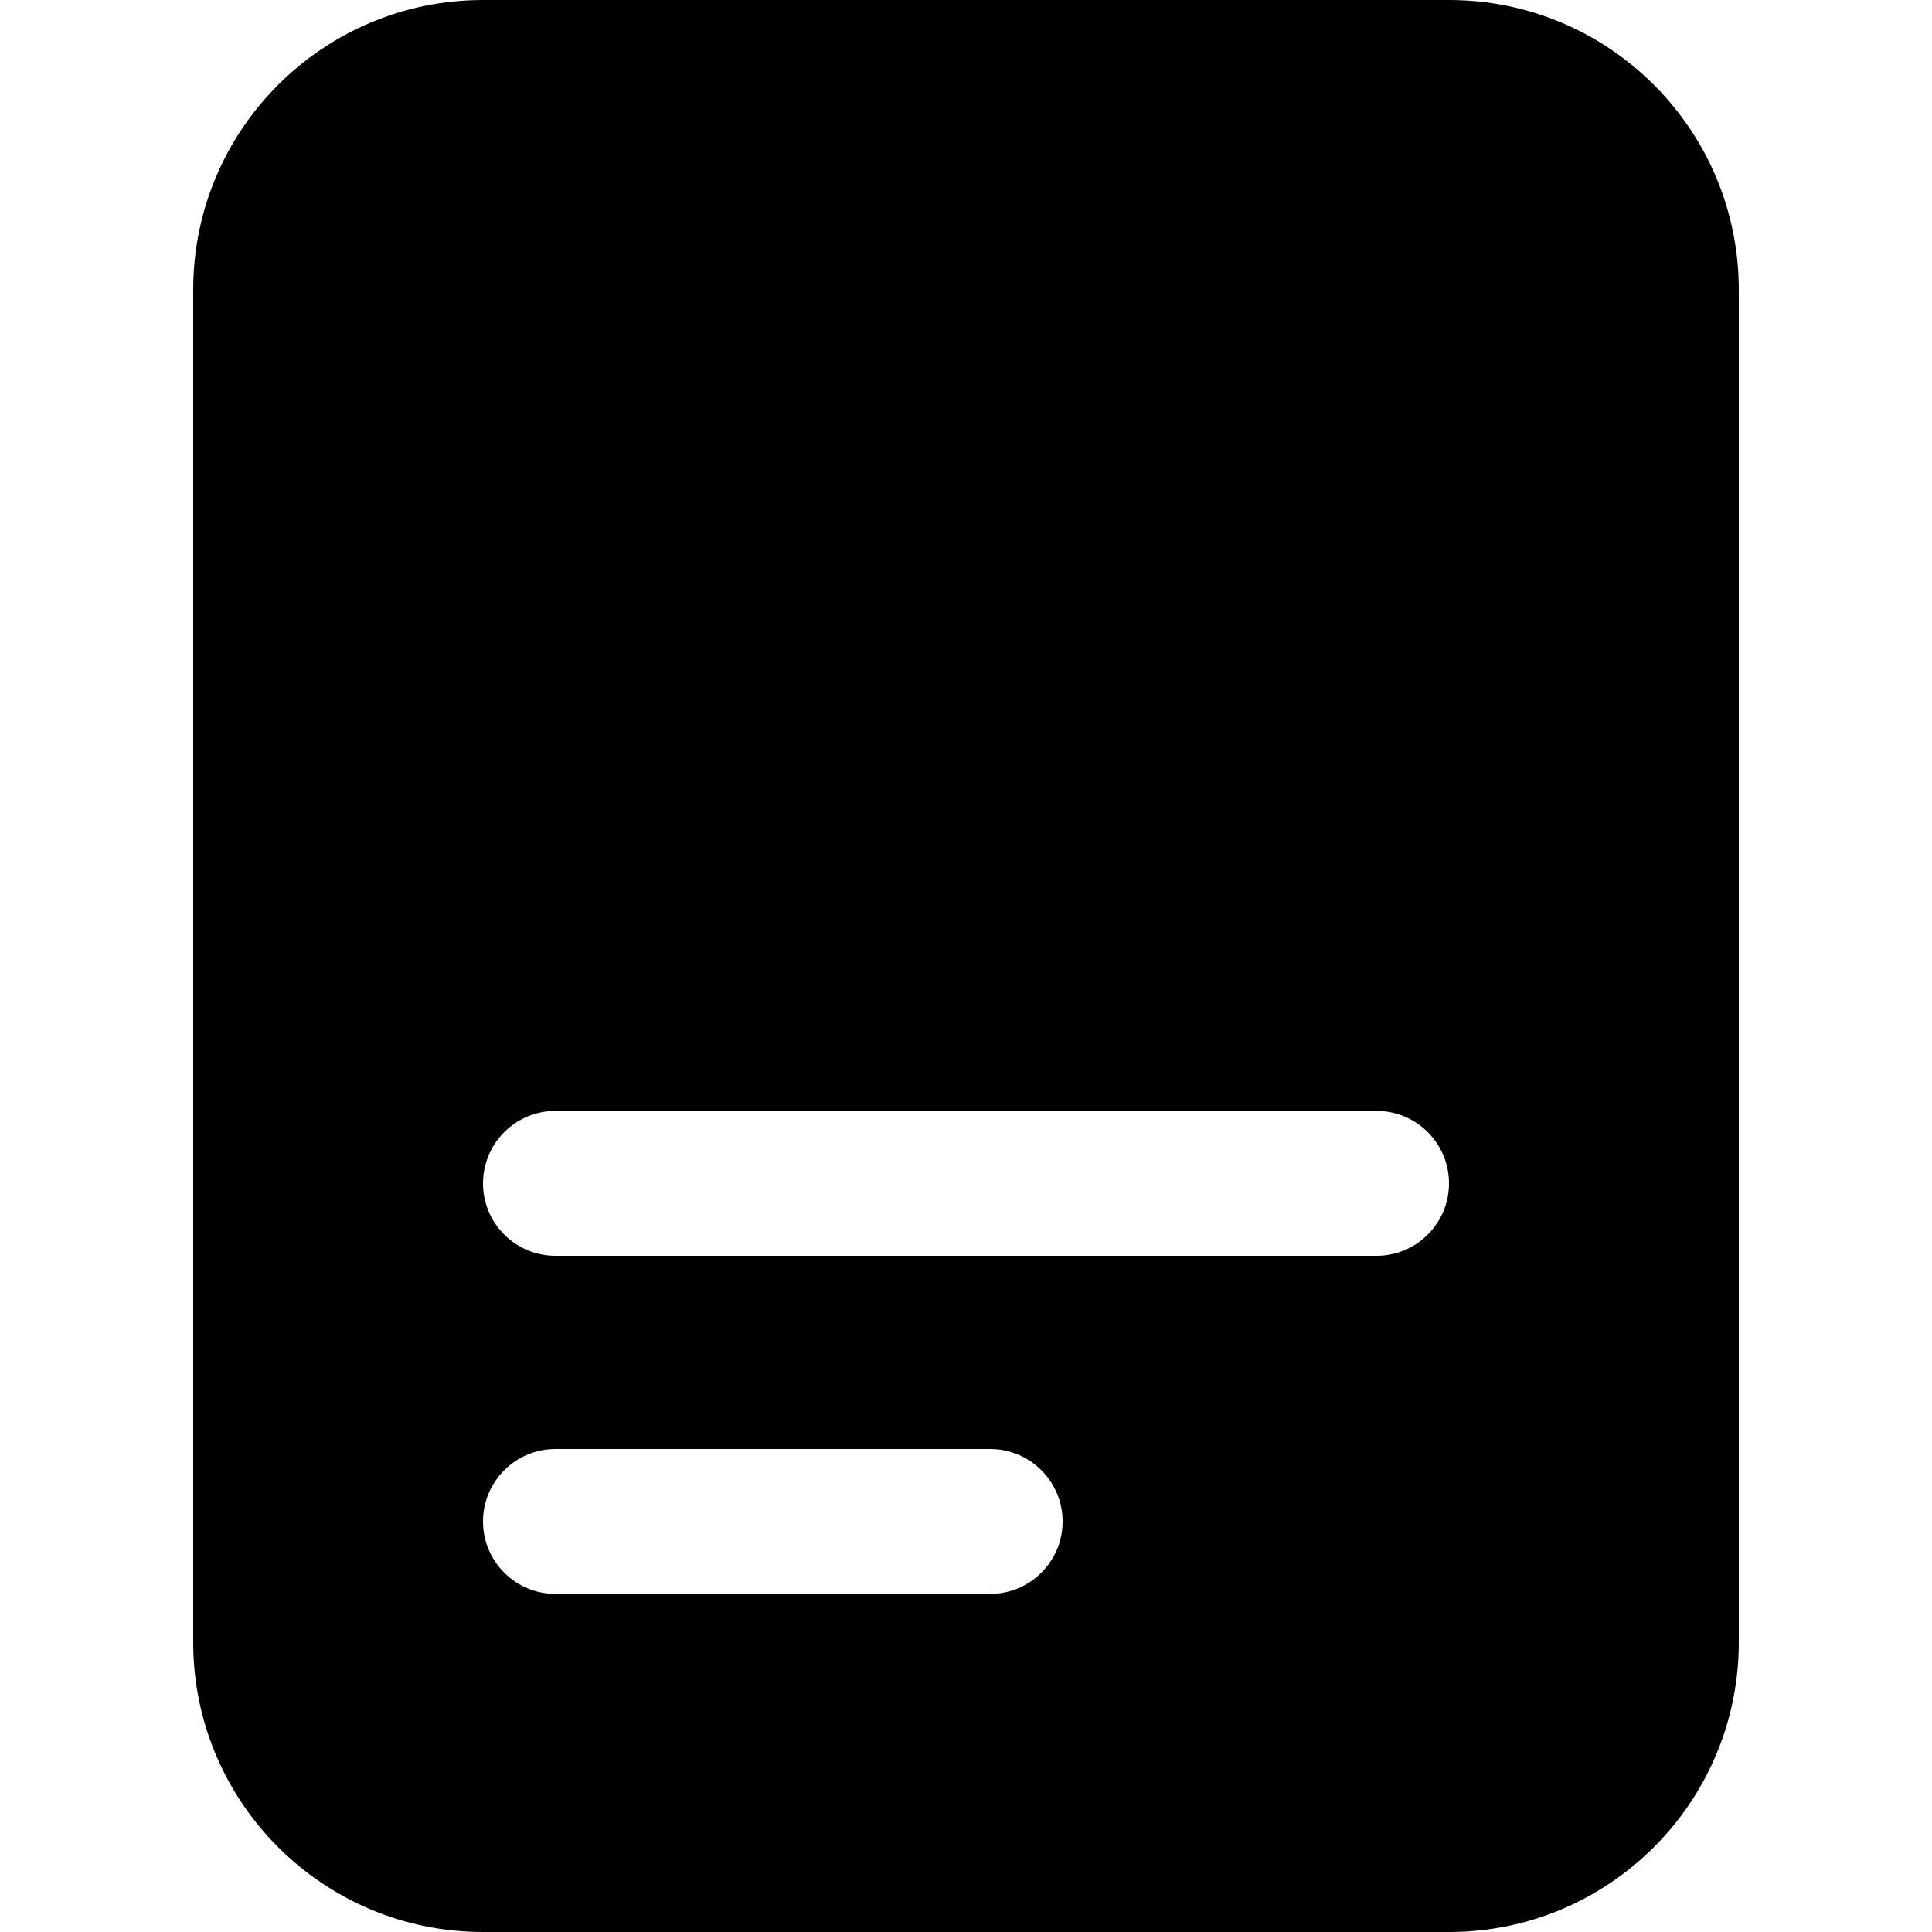
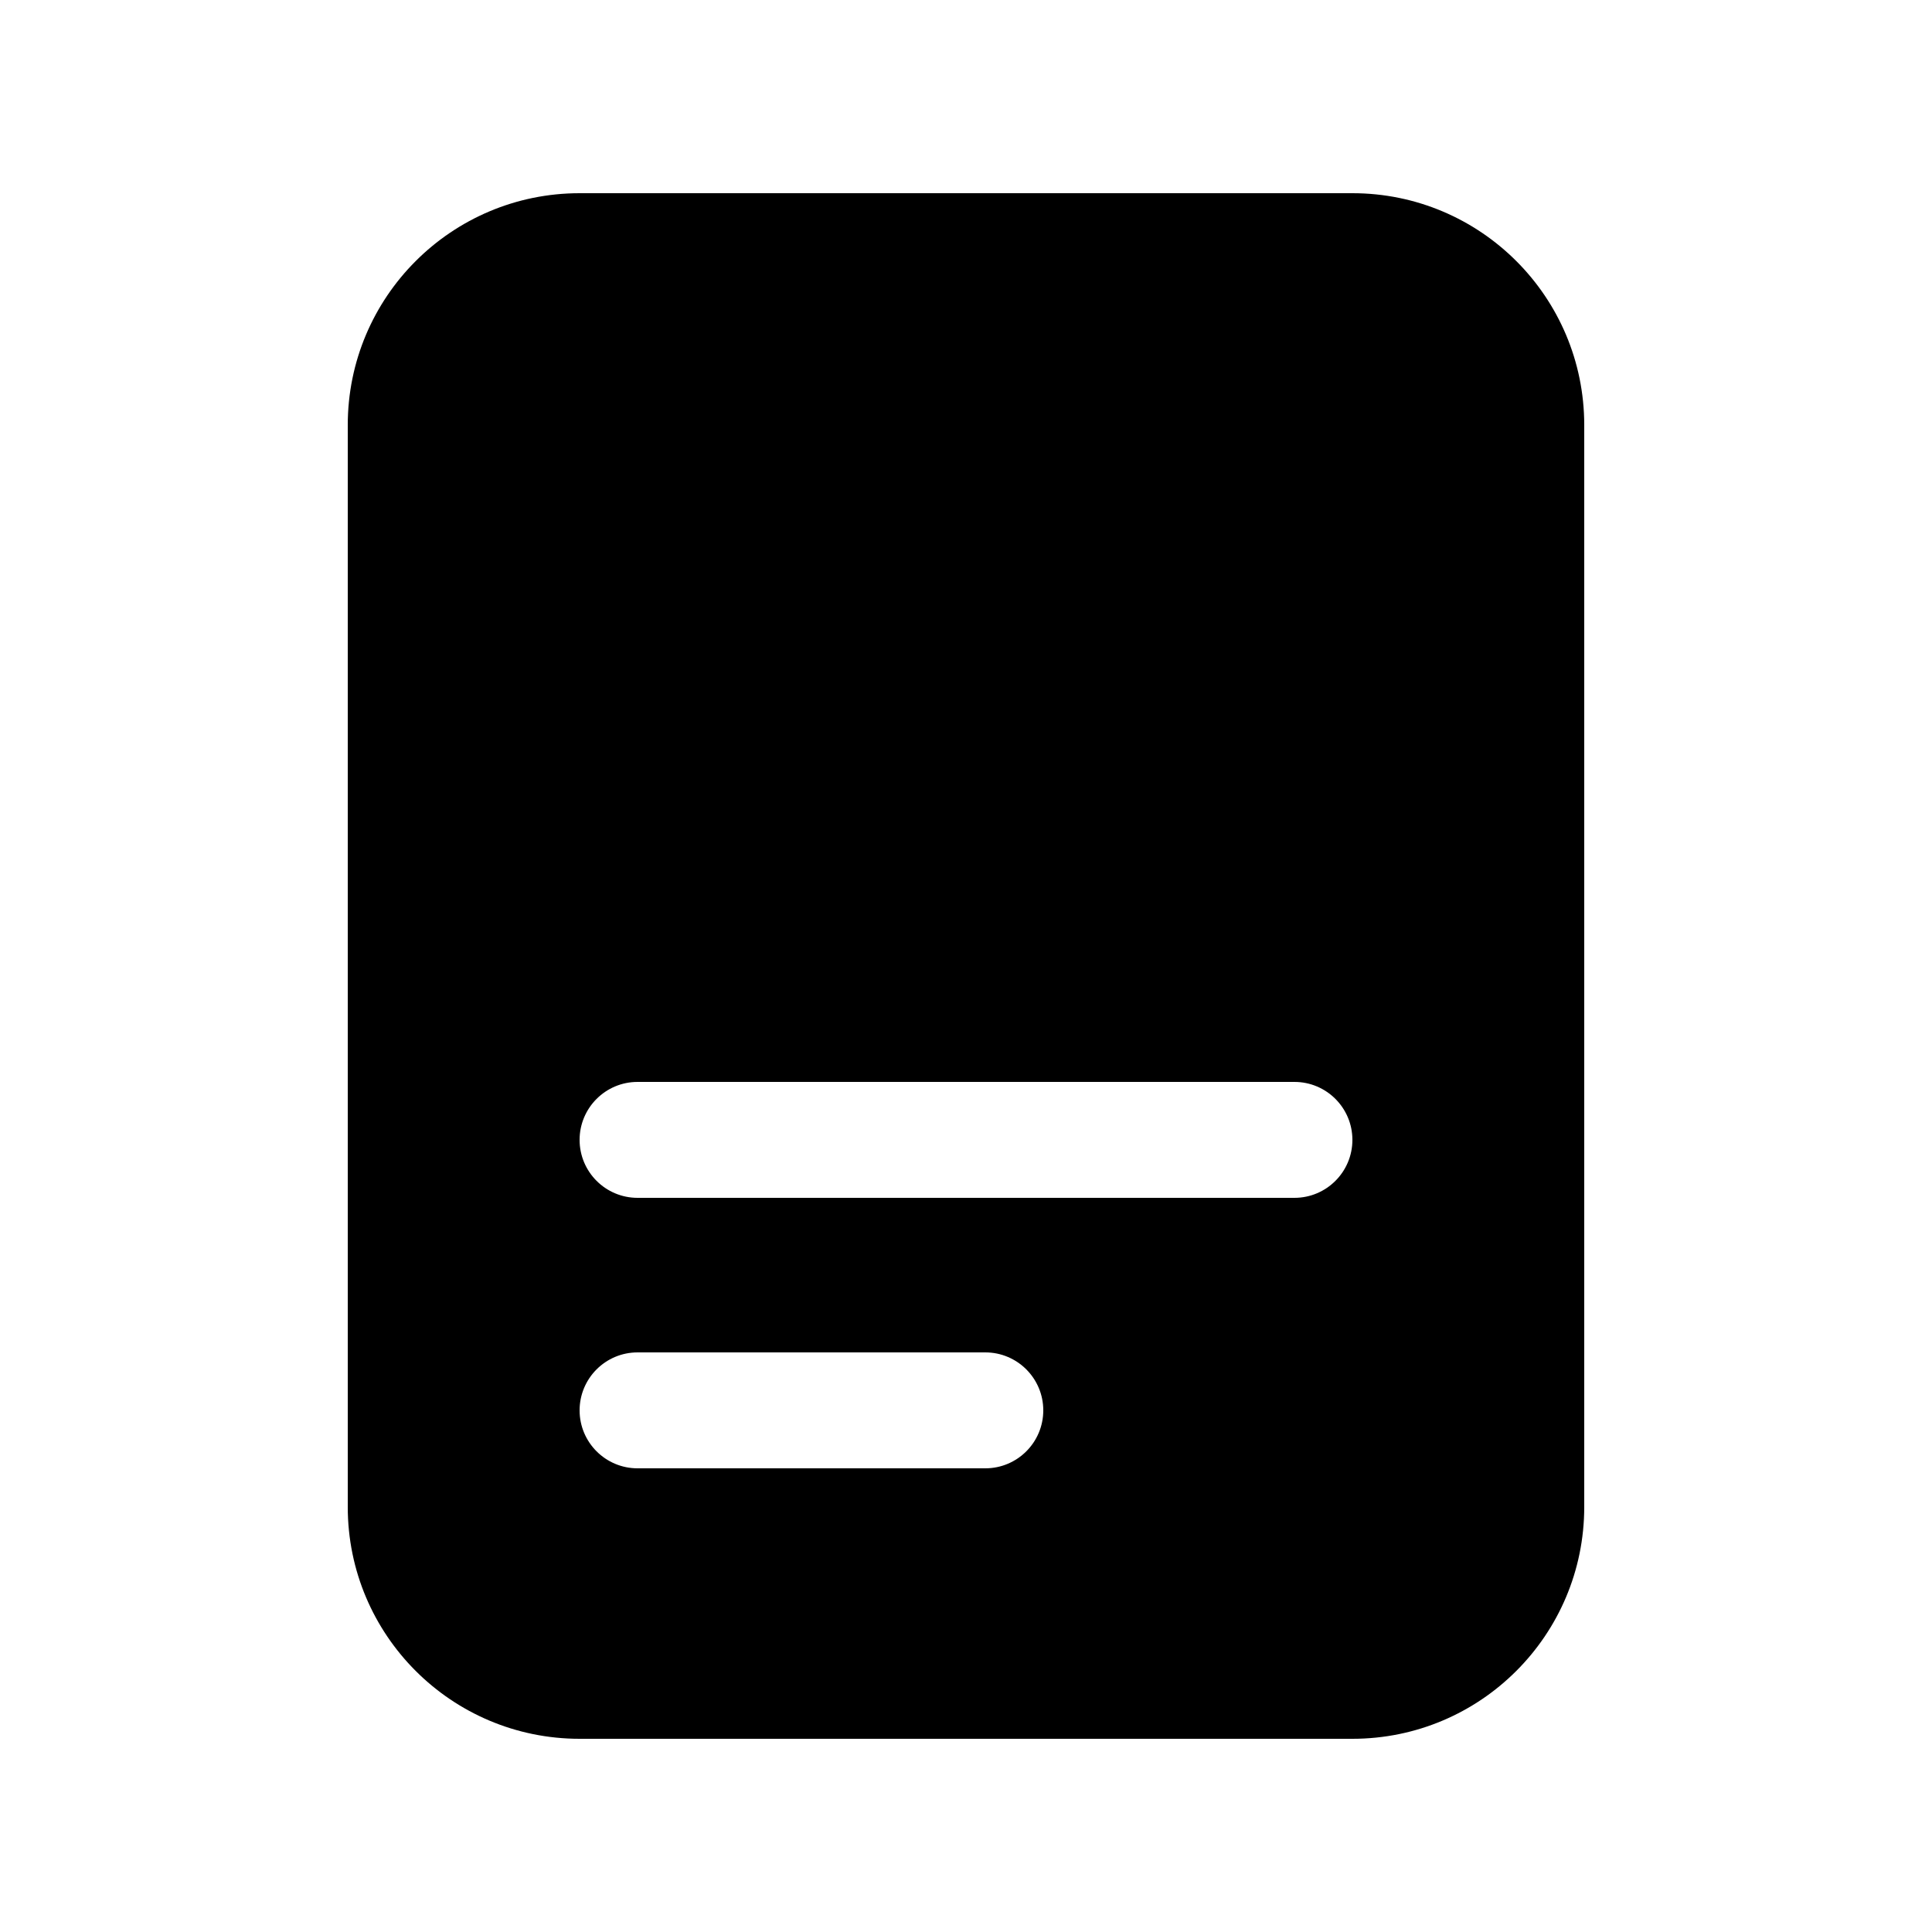
- <svg xmlns="http://www.w3.org/2000/svg" width="20" height="20" viewBox="0 0 20 20" fill="none">
-   <path fill-rule="evenodd" clip-rule="evenodd" d="M2 3C2 1.343 3.343 0 5 0H15C16.657 0 18 1.343 18 3V17C18 18.657 16.657 20 15 20H5C3.343 20 2 18.657 2 17V3ZM5 12.25C5 11.836 5.336 11.5 5.75 11.5H14.25C14.664 11.5 15 11.836 15 12.25C15 12.664 14.664 13 14.25 13H5.75C5.336 13 5 12.664 5 12.25ZM5.75 15C5.336 15 5 15.336 5 15.75C5 16.164 5.336 16.5 5.75 16.5H10.25C10.664 16.5 11 16.164 11 15.75C11 15.336 10.664 15 10.25 15H5.75Z" fill="black" />
+ <svg xmlns="http://www.w3.org/2000/svg" width="25" height="25" viewBox="0 0 25 25" fill="none">
+   <path fill-rule="evenodd" clip-rule="evenodd" d="M4.5 5.5C4.5 3.843 5.843 2.5 7.5 2.5H17.5C19.157 2.5 20.5 3.843 20.5 5.5V19.5C20.5 21.157 19.157 22.5 17.5 22.5H7.5C5.843 22.5 4.5 21.157 4.5 19.5V5.5ZM7.5 14.75C7.5 14.336 7.836 14 8.25 14H16.75C17.164 14 17.5 14.336 17.5 14.75C17.5 15.164 17.164 15.5 16.75 15.5H8.25C7.836 15.5 7.5 15.164 7.5 14.75ZM8.25 17.5C7.836 17.5 7.5 17.836 7.5 18.25C7.5 18.664 7.836 19 8.25 19H12.75C13.164 19 13.5 18.664 13.5 18.25C13.5 17.836 13.164 17.5 12.75 17.5H8.25Z" fill="black" />
</svg>
